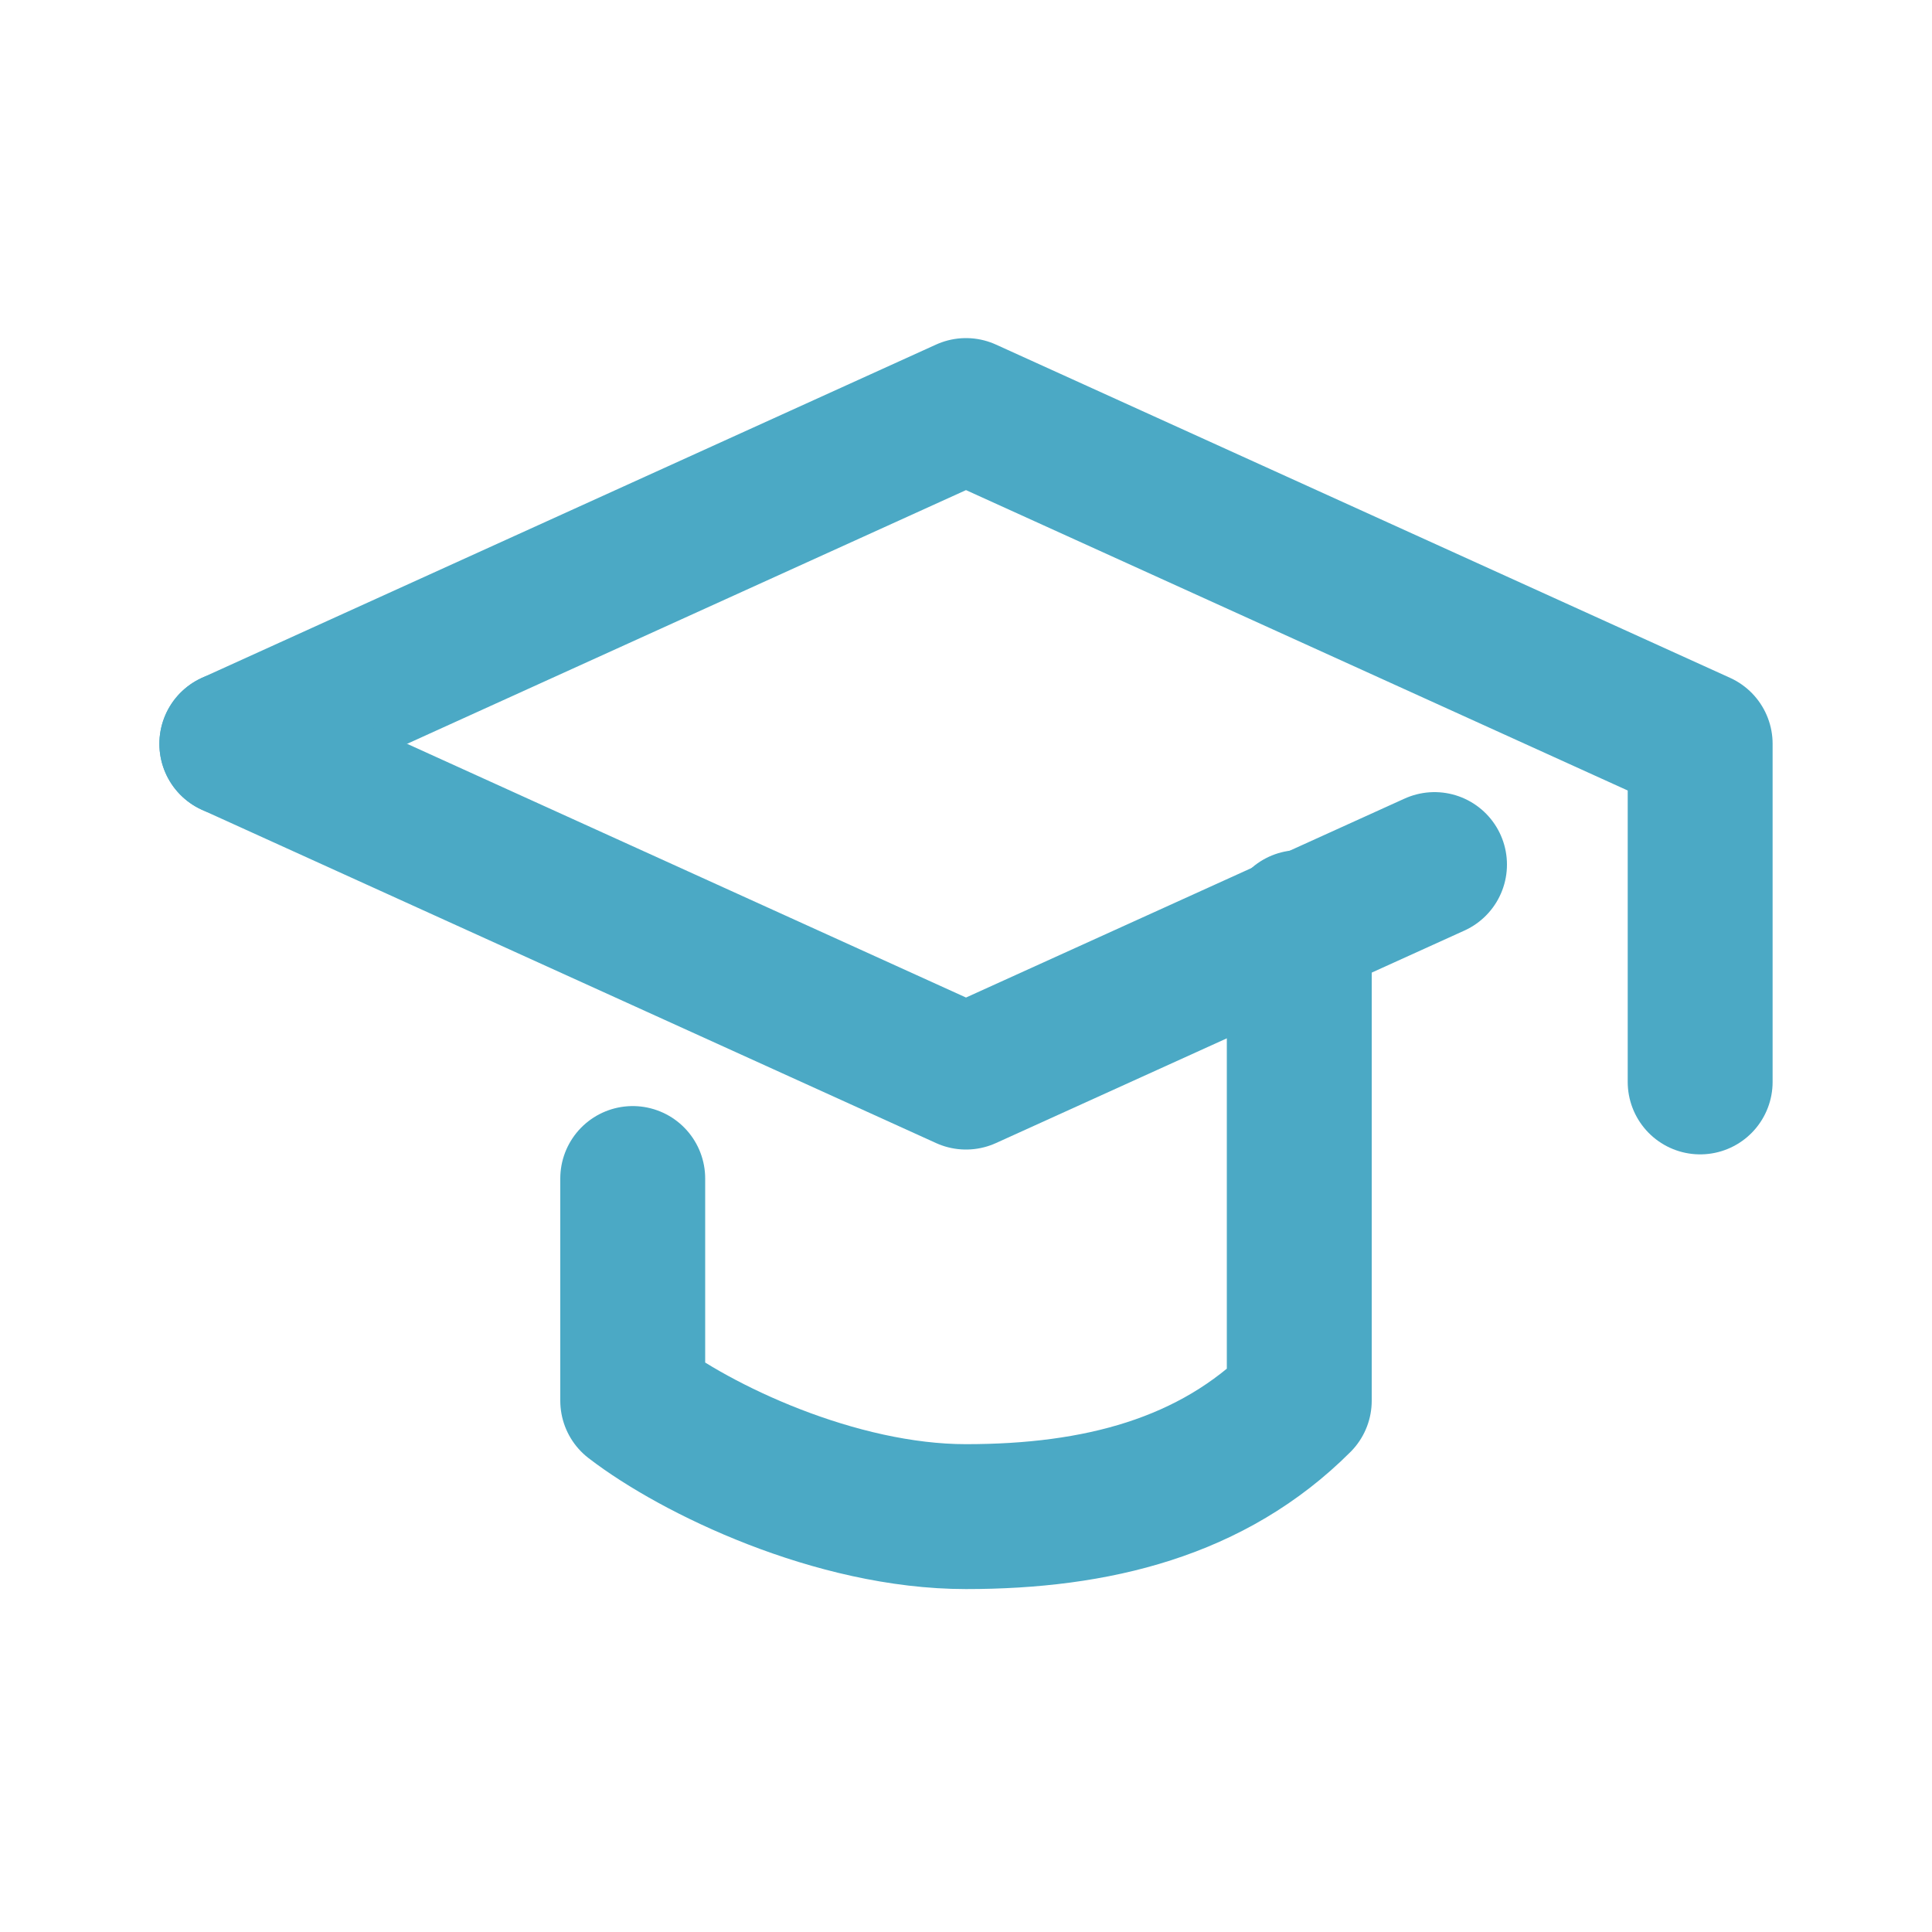
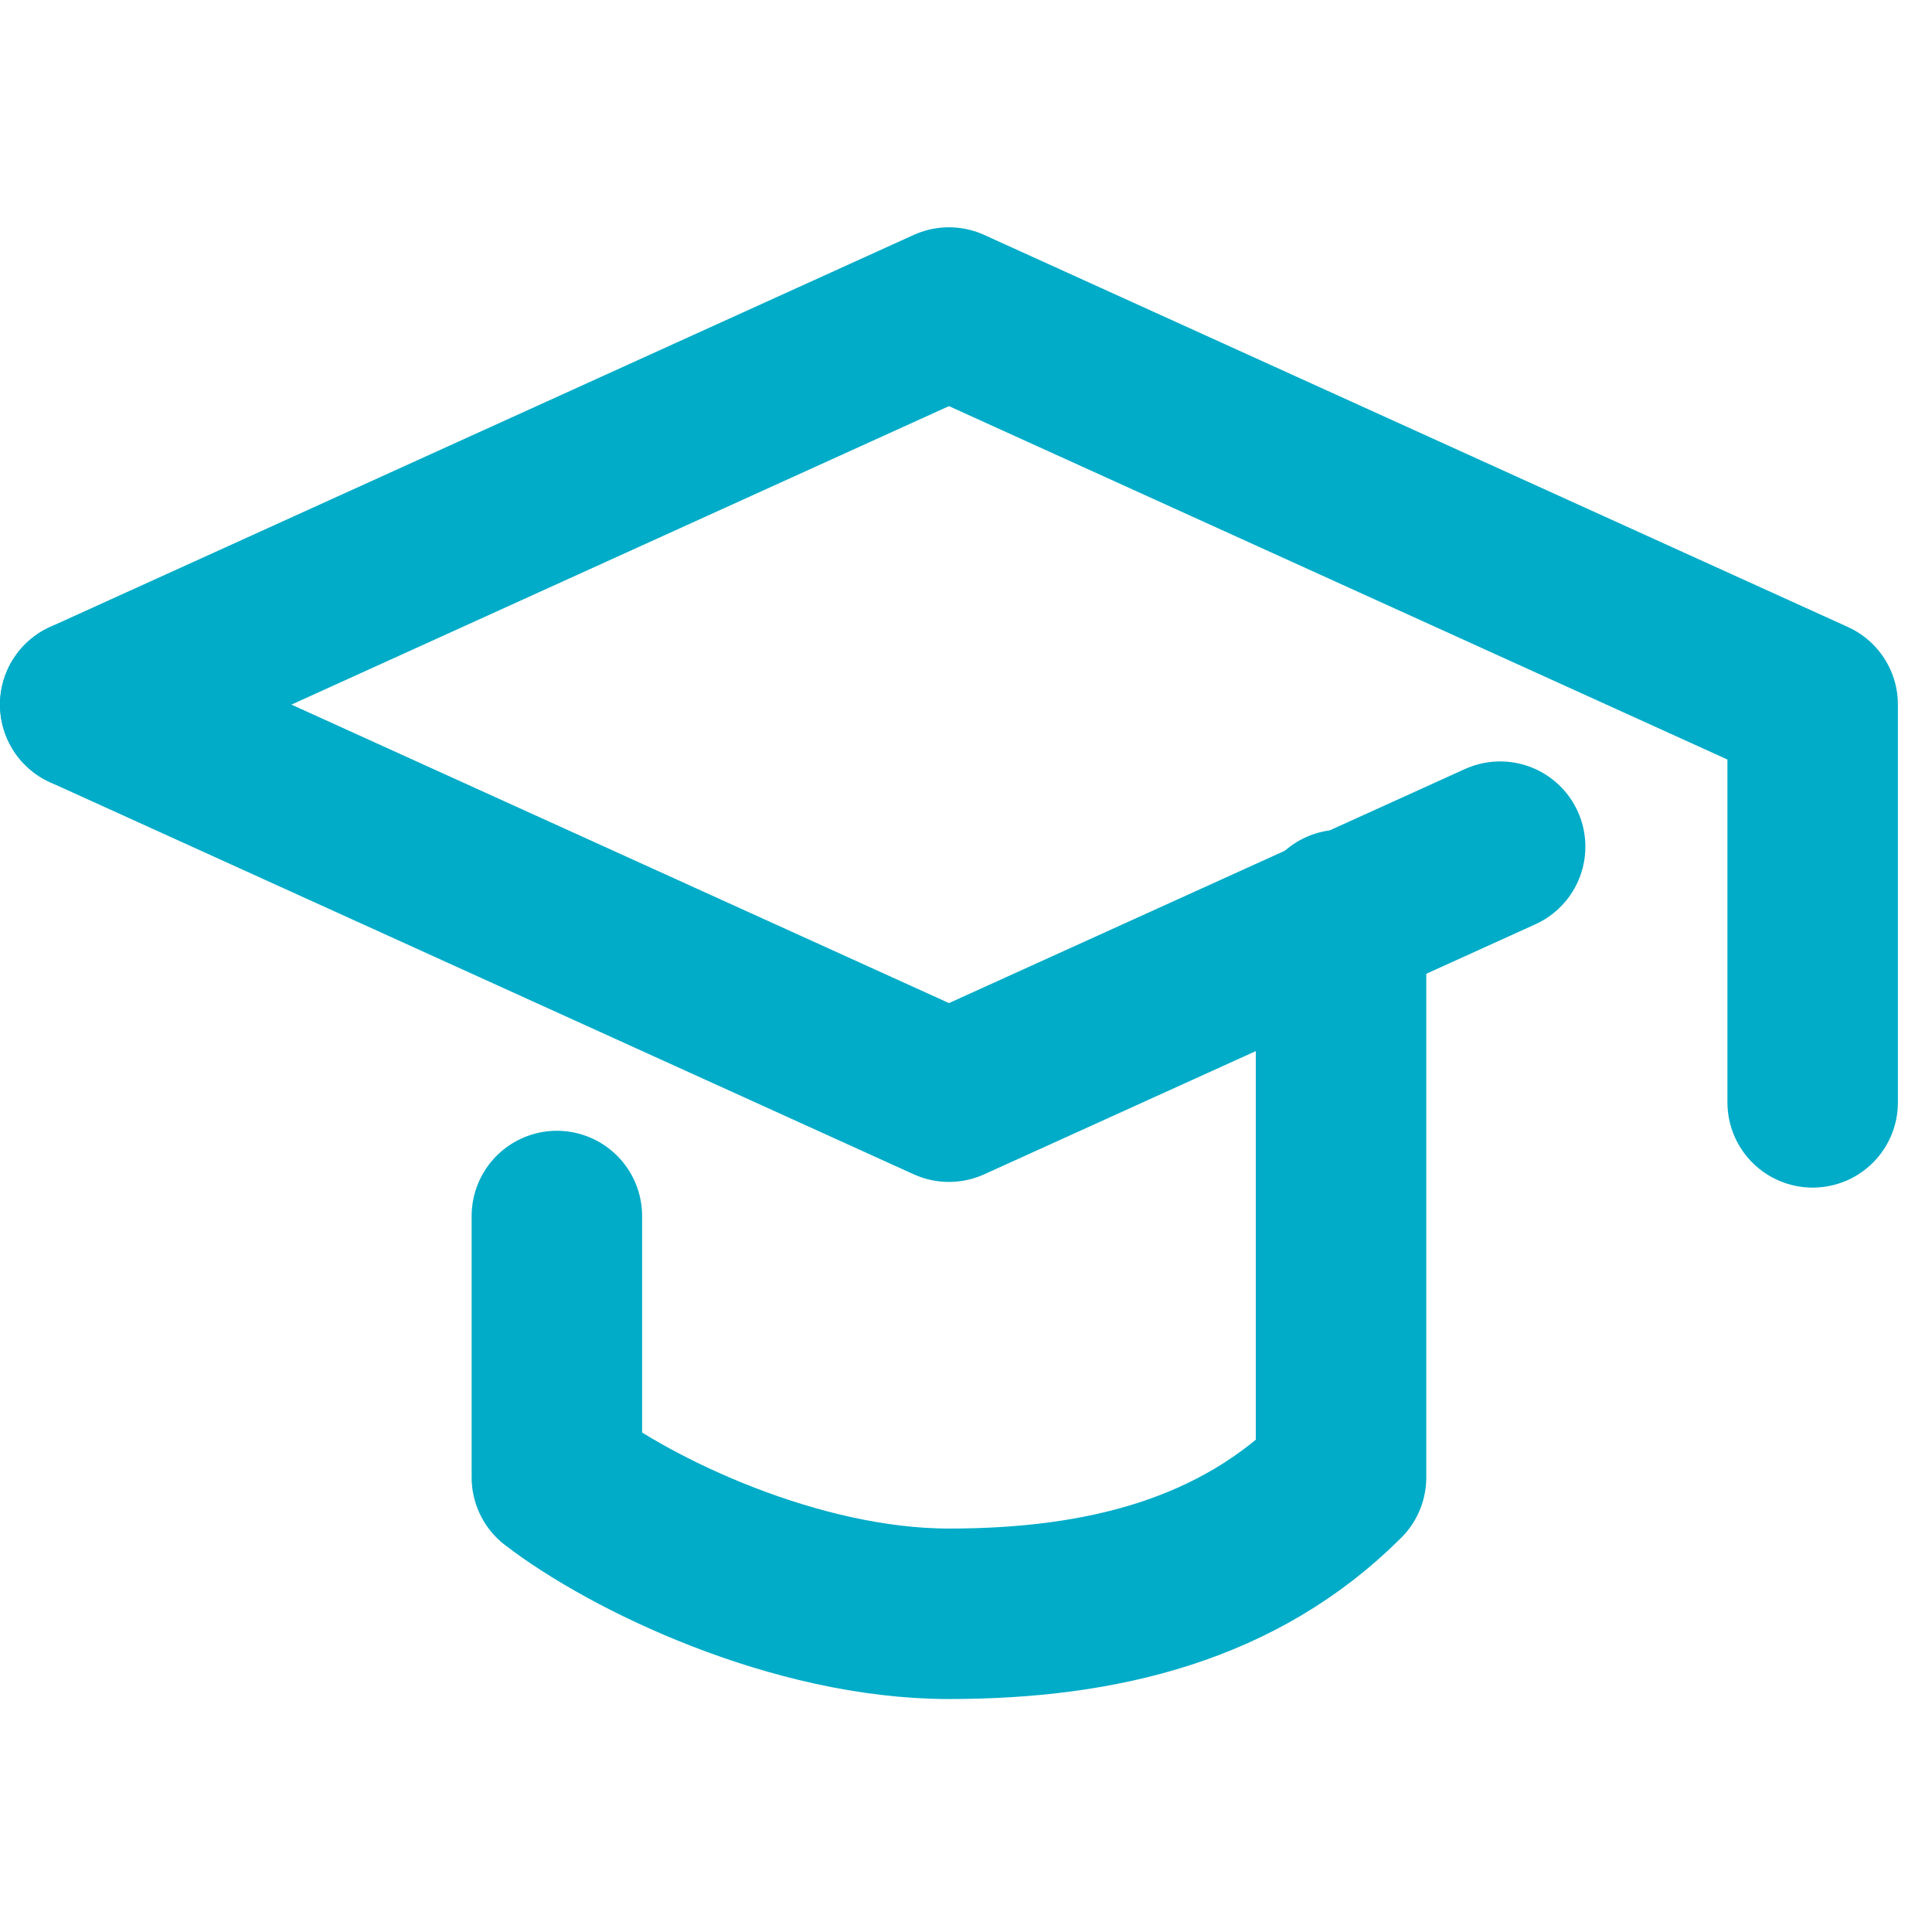
- <svg xmlns="http://www.w3.org/2000/svg" version="1.1" id="Layer_1" x="0px" y="0px" viewBox="0 0 40 40" style="enable-background:new 0 0 40 40;" xml:space="preserve">
+ <svg xmlns="http://www.w3.org/2000/svg" version="1.1" id="Layer_1" x="0px" y="0px" viewBox="1 -1 34 34" style="enable-background:new 1 -1 34 34;" xml:space="preserve">
  <style type="text/css">
- 	.st0{fill:none;stroke:#4BA9C5;stroke-width:3;stroke-linecap:round;stroke-linejoin:round;stroke-miterlimit:10;}
+ 	.st0{fill:none;stroke:#00ACC8;stroke-width:3;stroke-linecap:round;stroke-linejoin:round;stroke-miterlimit:10;}
</style>
-   <g>
-     <g id="XMLID_32_">
-       <g id="XMLID_610_">
-         <path id="XMLID_611_" class="st0" d="M13.1,24.4v4.6c1.3,1,4.2,2.4,6.9,2.4s5.1-0.6,6.9-2.4v-9.9" />
-       </g>
-       <polyline id="XMLID_34_" class="st0" points="4.8,15.4 20,8.5 35.2,15.4 35.2,22.4   " />
-       <polyline id="XMLID_33_" class="st0" points="29.7,17.9 20,22.3 4.8,15.4   " />
+   <g id="XMLID_3880_">
+     <g id="XMLID_3883_">
+       <path id="XMLID_3884_" class="st0" d="M10.8,20.4V25c1.3,1,4.2,2.4,6.9,2.4s5.1-0.6,6.9-2.4v-9.9" />
    </g>
+     <polyline id="XMLID_3882_" class="st0" points="2.5,11.4 17.7,4.5 32.9,11.4 32.9,18.4  " />
+     <polyline id="XMLID_3881_" class="st0" points="27.4,13.9 17.7,18.3 2.5,11.4  " />
  </g>
</svg>
